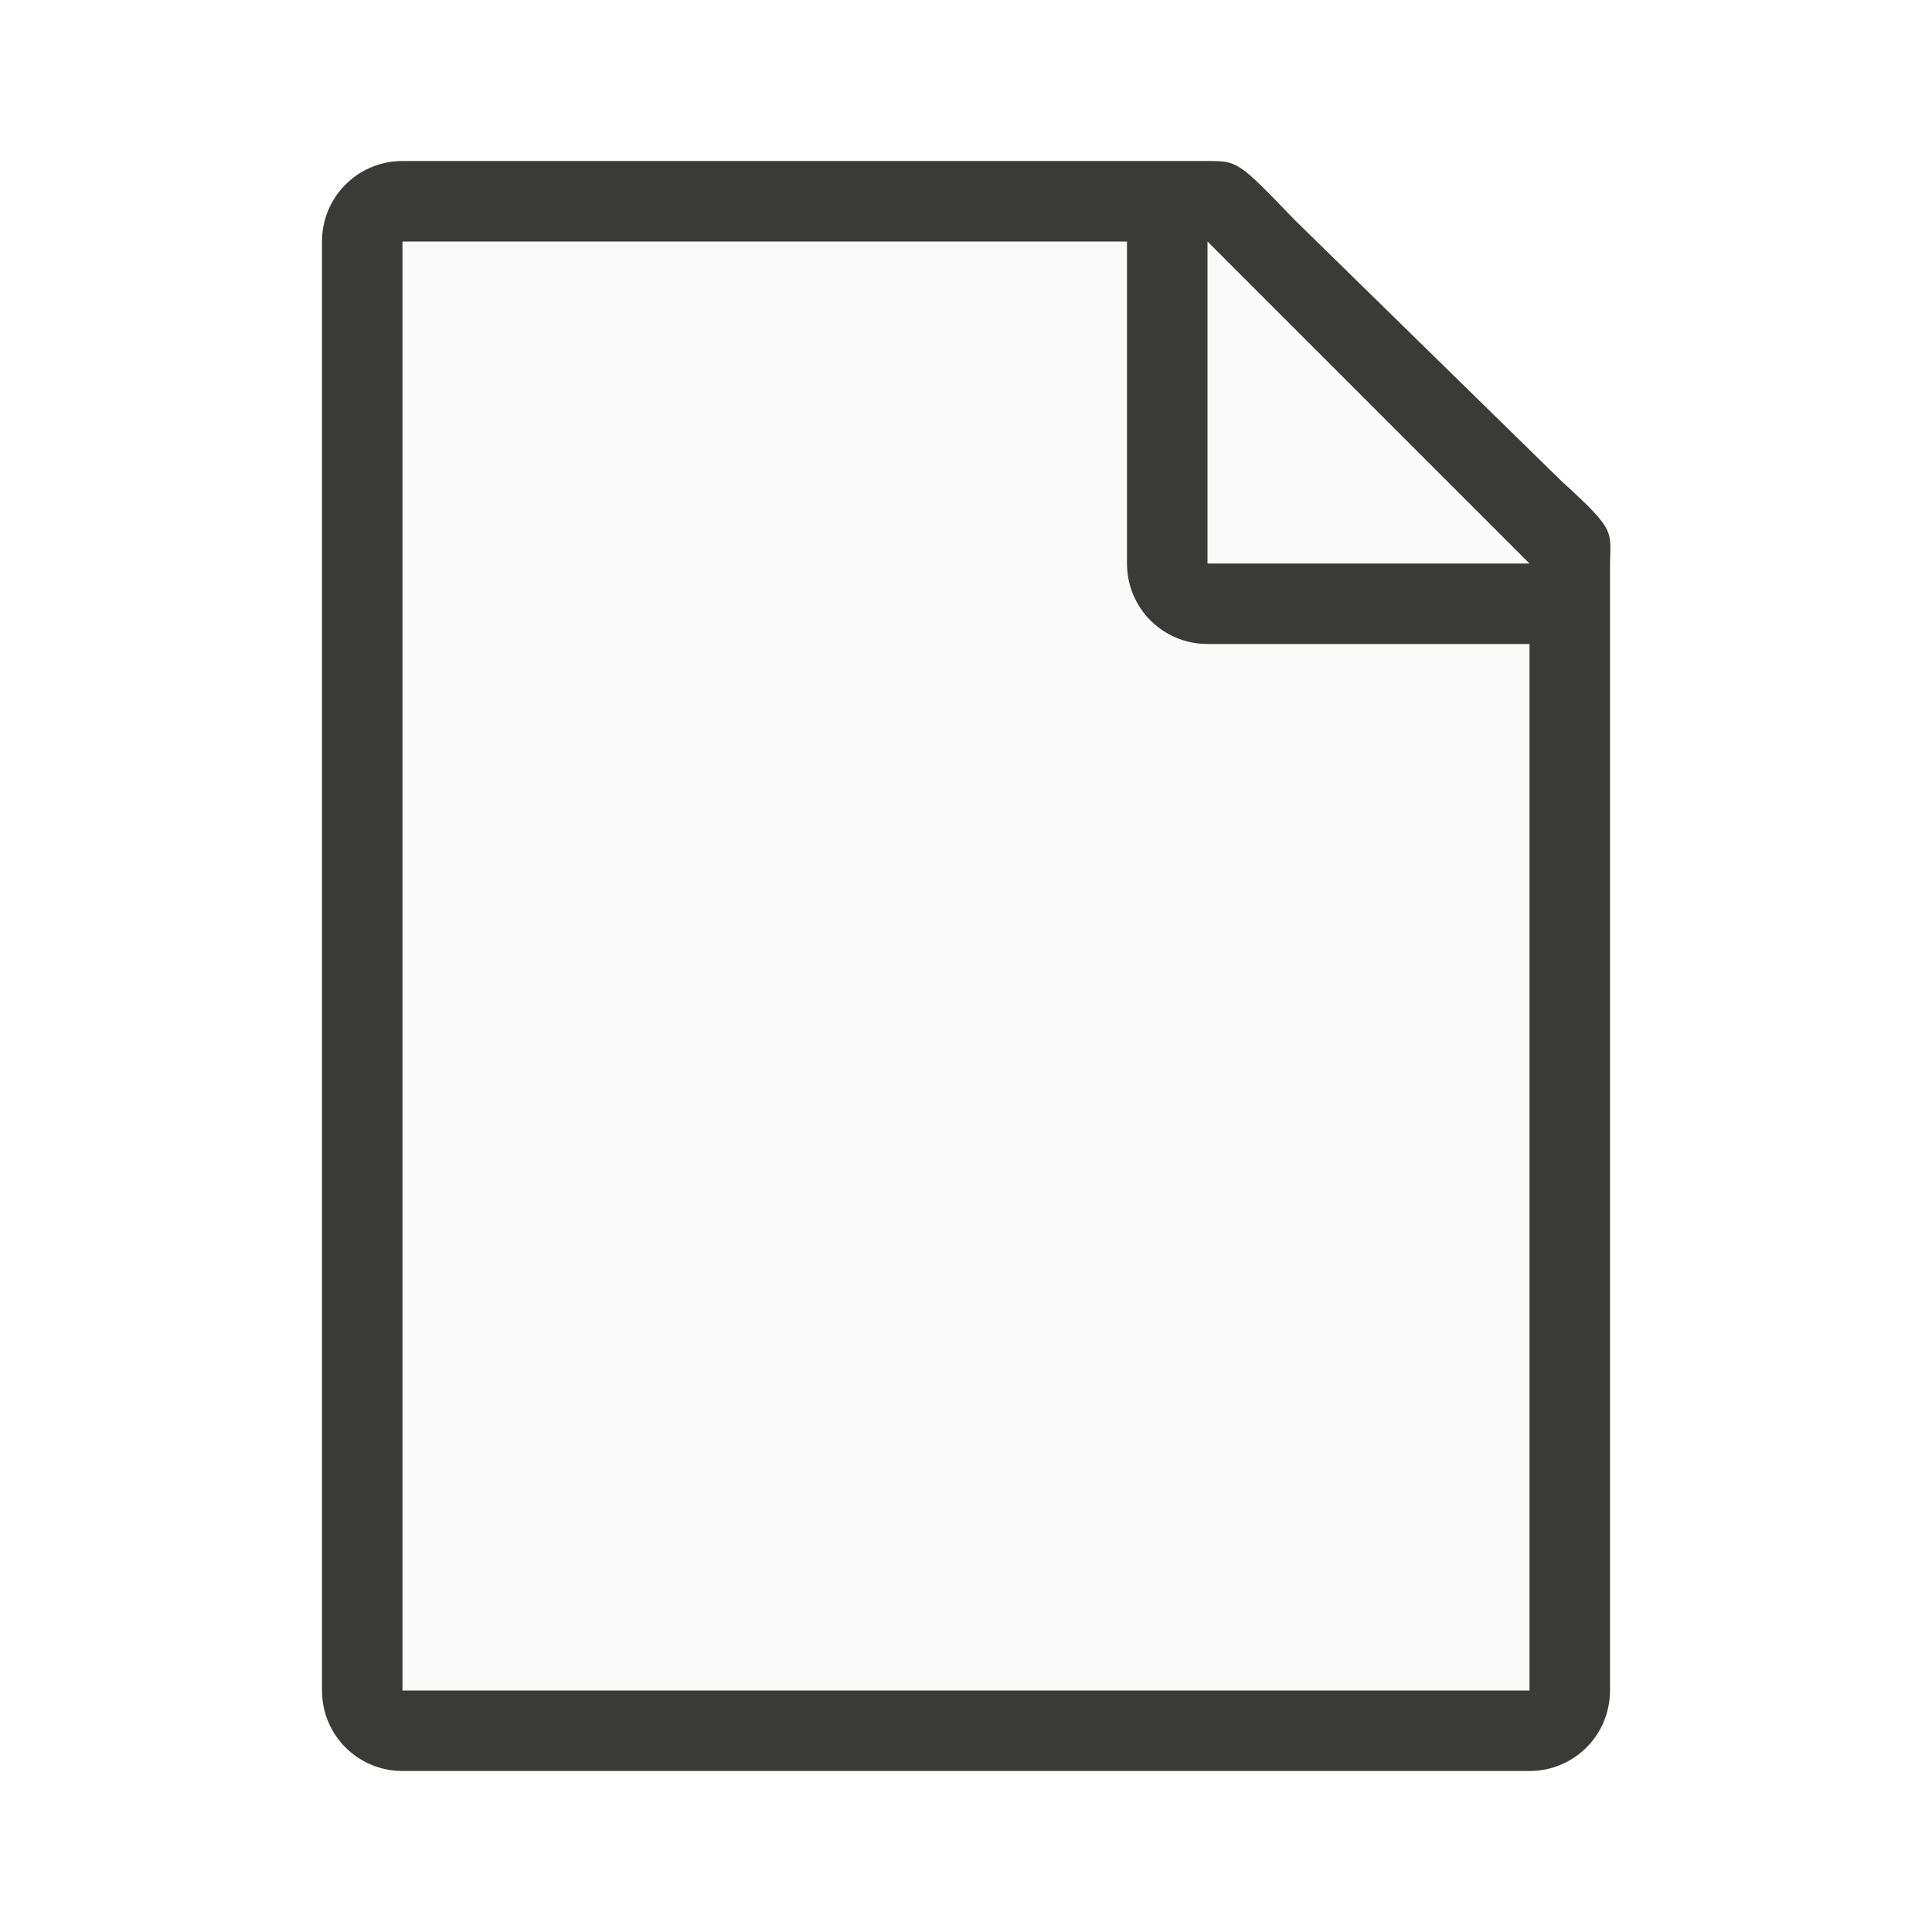
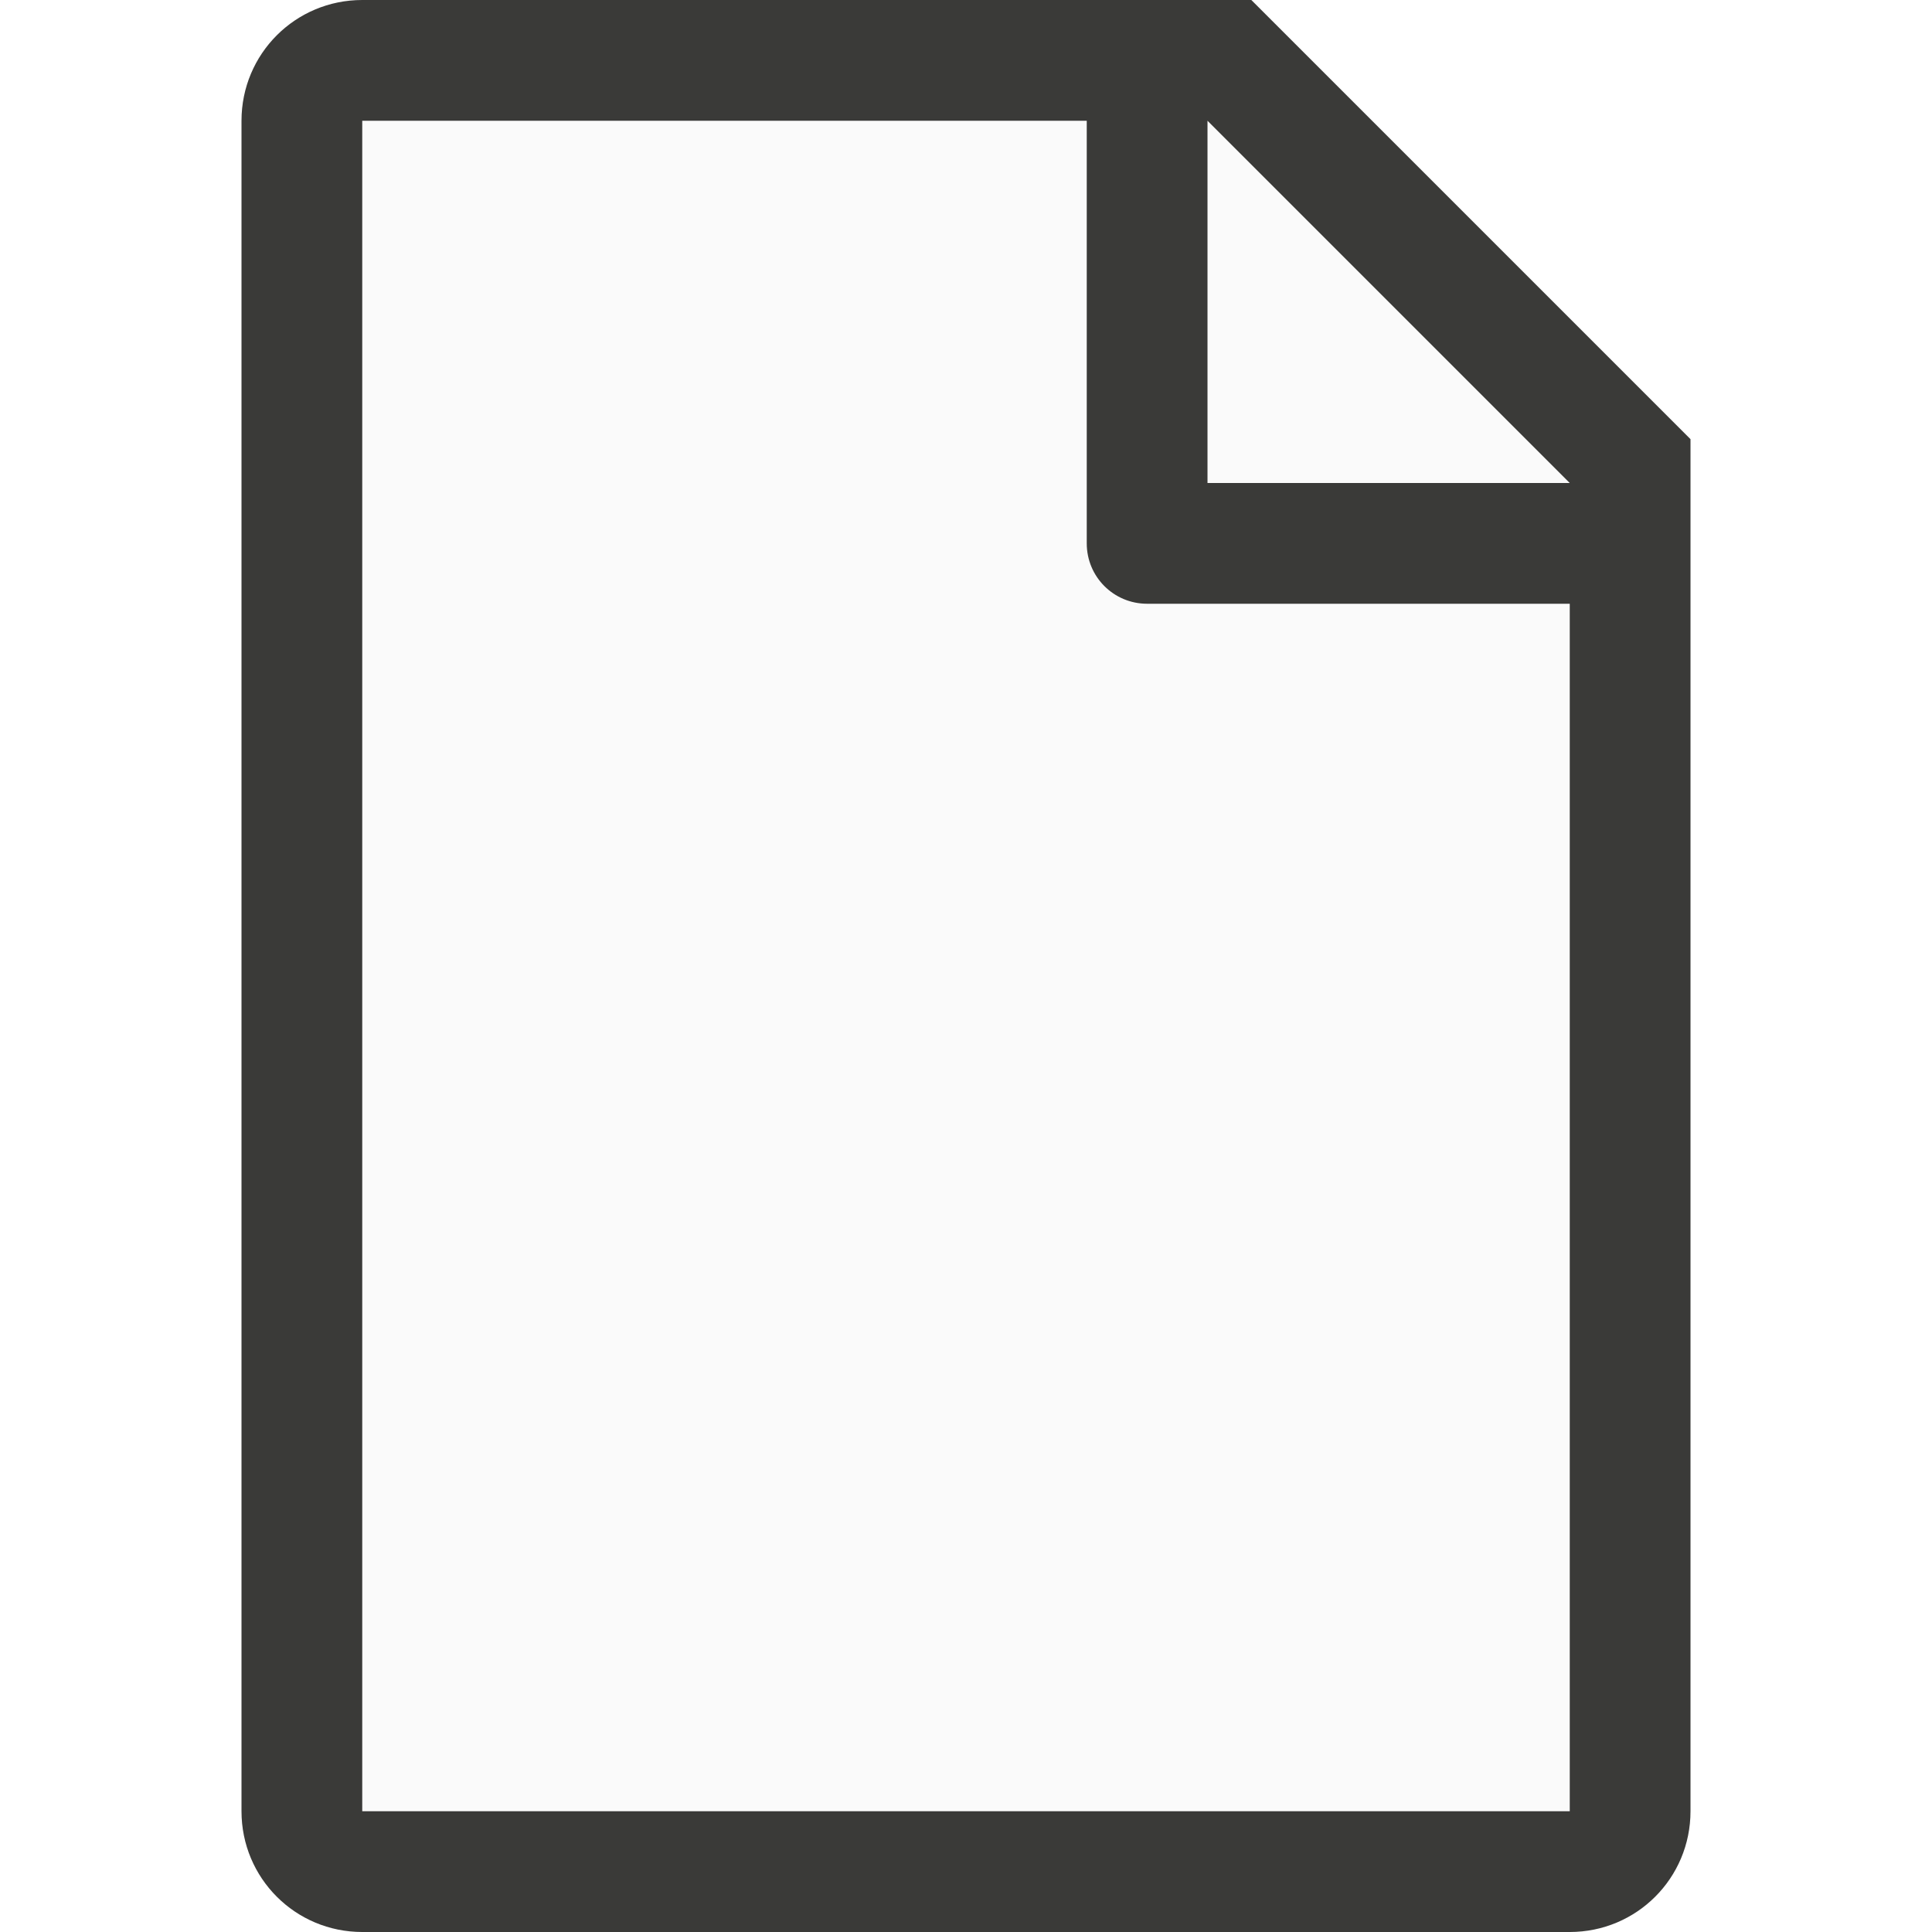
- <svg xmlns="http://www.w3.org/2000/svg" viewBox="0 0 24 24">
-   <path d="m5 3v18h14v-14.271l-4-3.729z" fill="#fafafa" />
-   <path d="m5 2c-.554 0-1 .446-1 1v18c0 .554.446 1 1 1h14c.554 0 1-.446 1-1v-10.109-3.641-.208c0-.451.099-.427-.605-1.068l-3.307-3.237c-.71-.737-.711-.737-1.095-.737h-.332-.662zm0 1h9v4c0 .554.446 1 1 1h4v13h-14z" fill="#3a3a38" />
-   <path d="m15 7h4l-4-4z" fill="#fafafa" fill-rule="evenodd" />
+ <svg xmlns="http://www.w3.org/2000/svg" viewBox="0 0 16 16">
+   <path d="m3 1v14h10v-11.295l-2.695-2.705z" fill="#fafafa" />
+   <path d="m3 0c-.554 0-1 .446-1 1v14c0 .554.446 1 1 1h10c.554 0 1-.446 1-1v-10.5-.863l-3.637-3.637h-.863zm0 1h6v3.5c0 .277.223.5.5.5h3.5v10h-10zm7 0 3 3h-3z" fill="#3a3a38" />
</svg>
